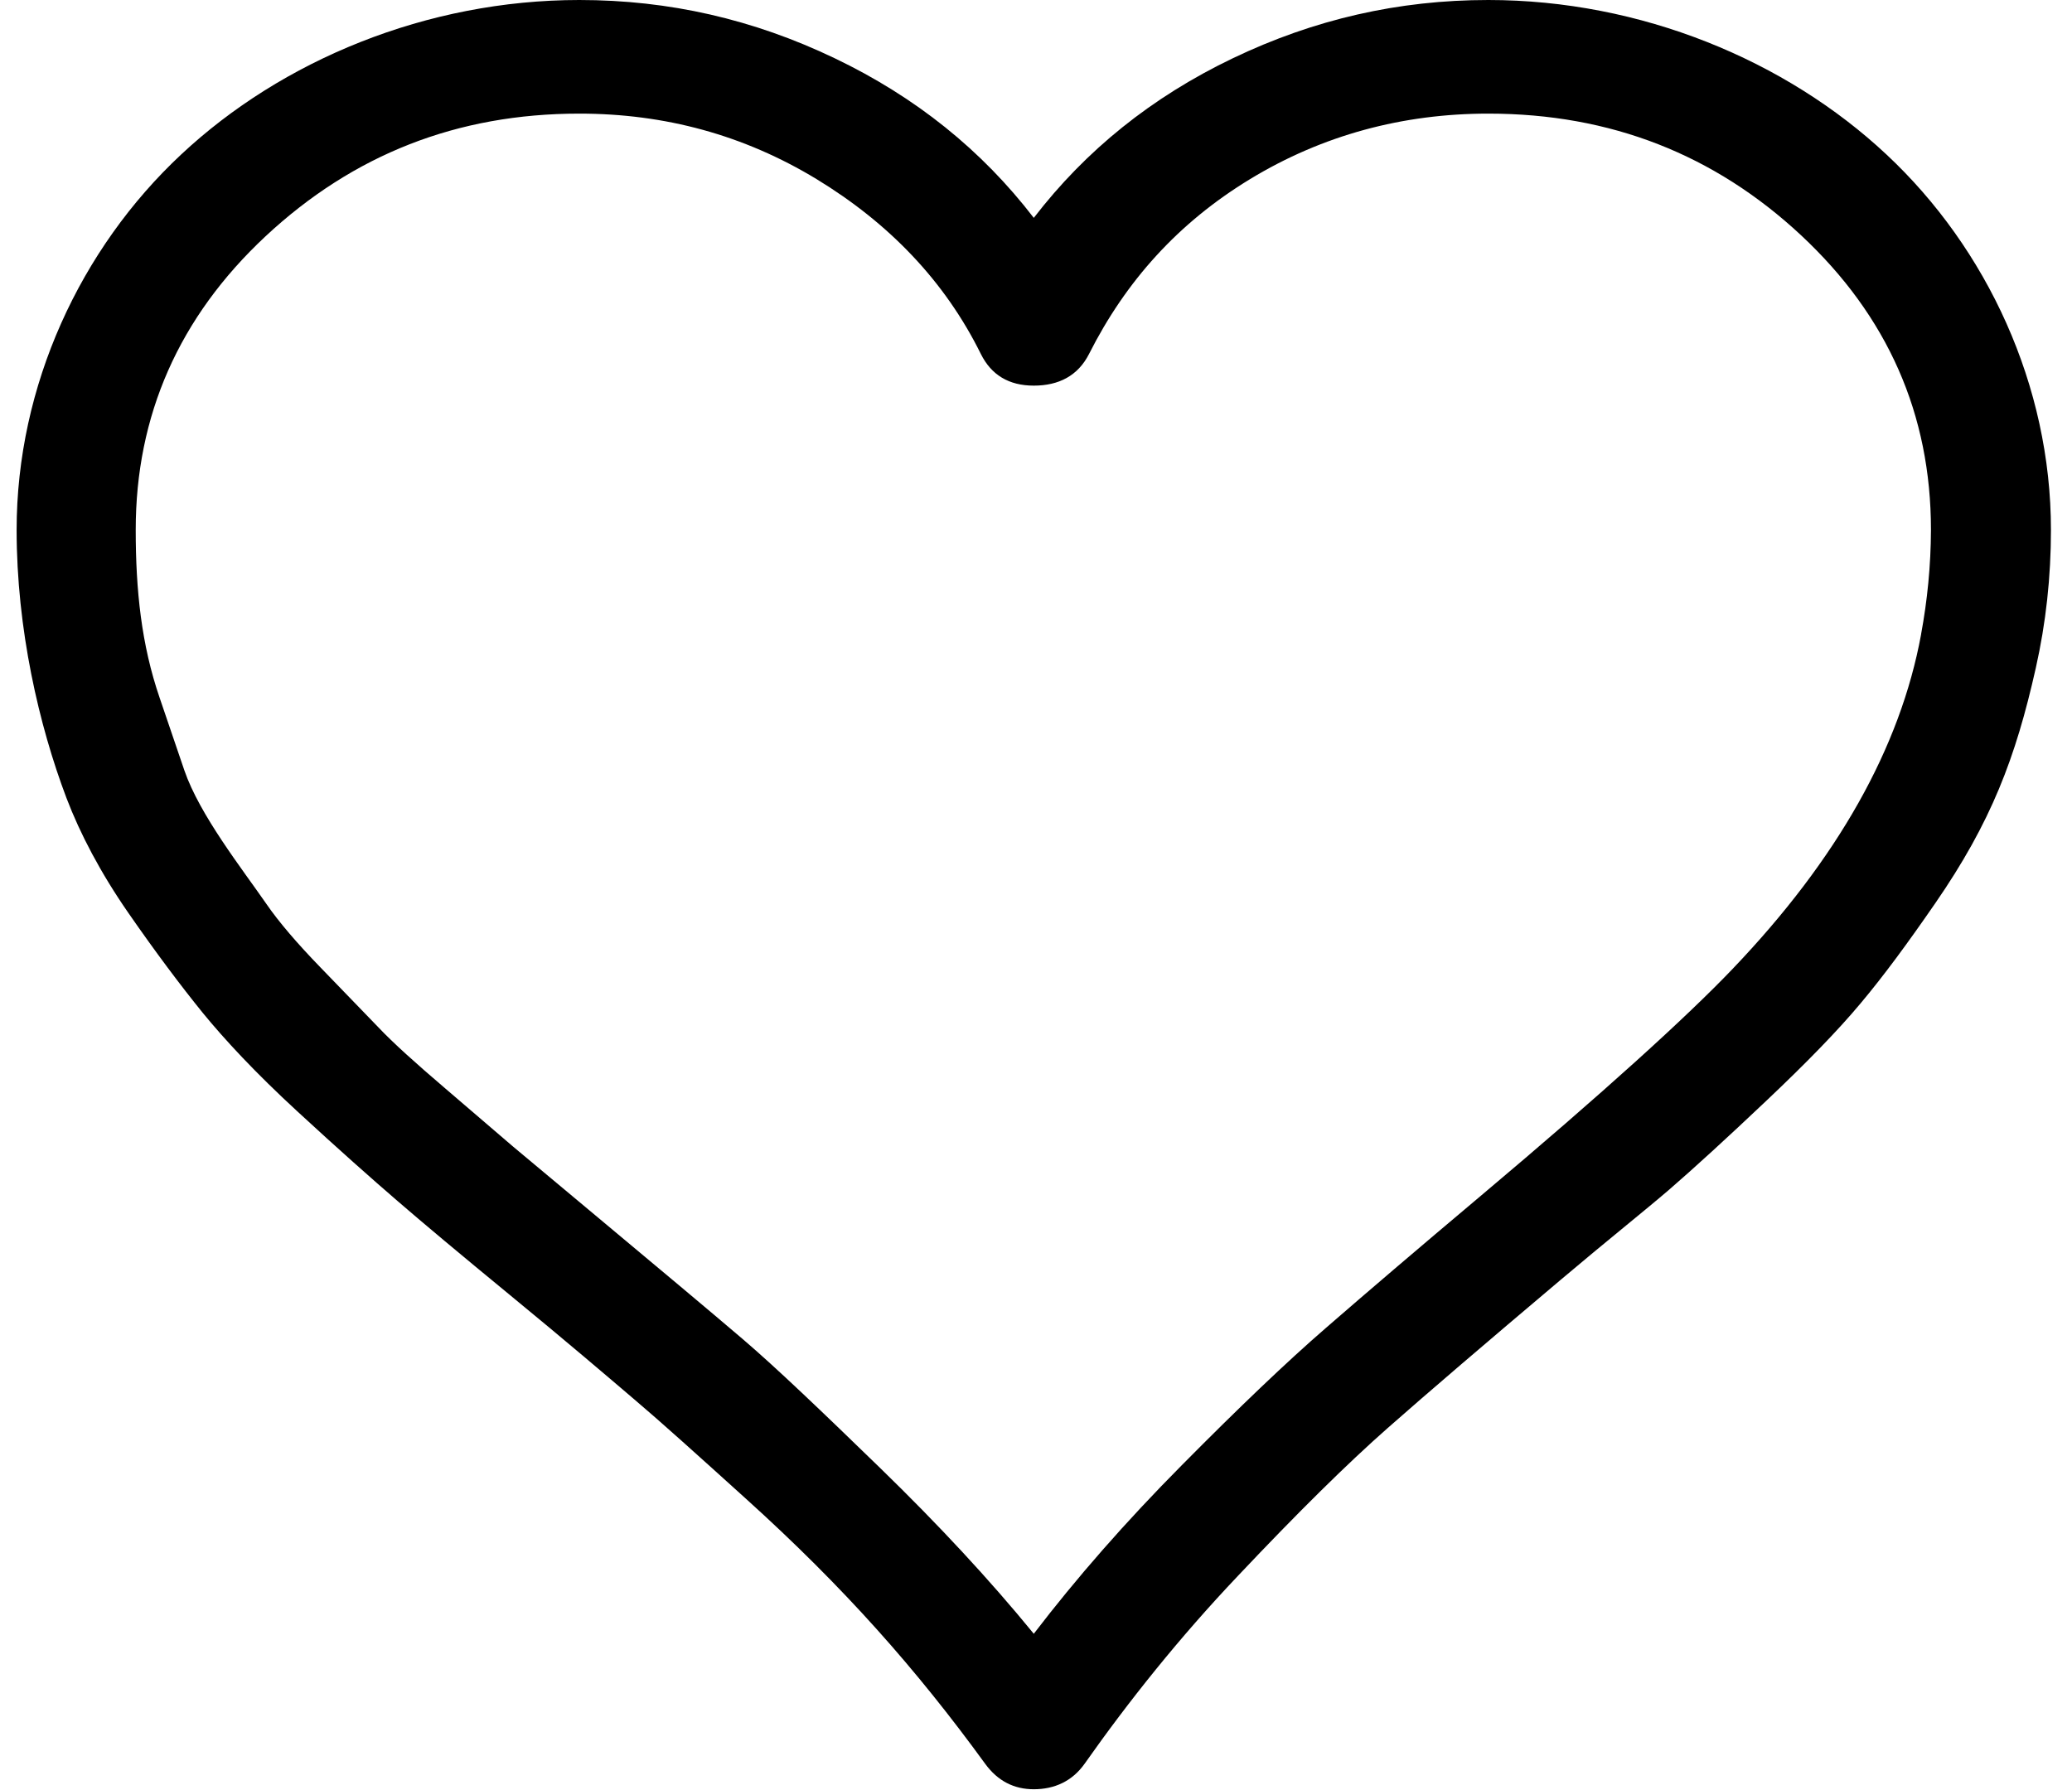
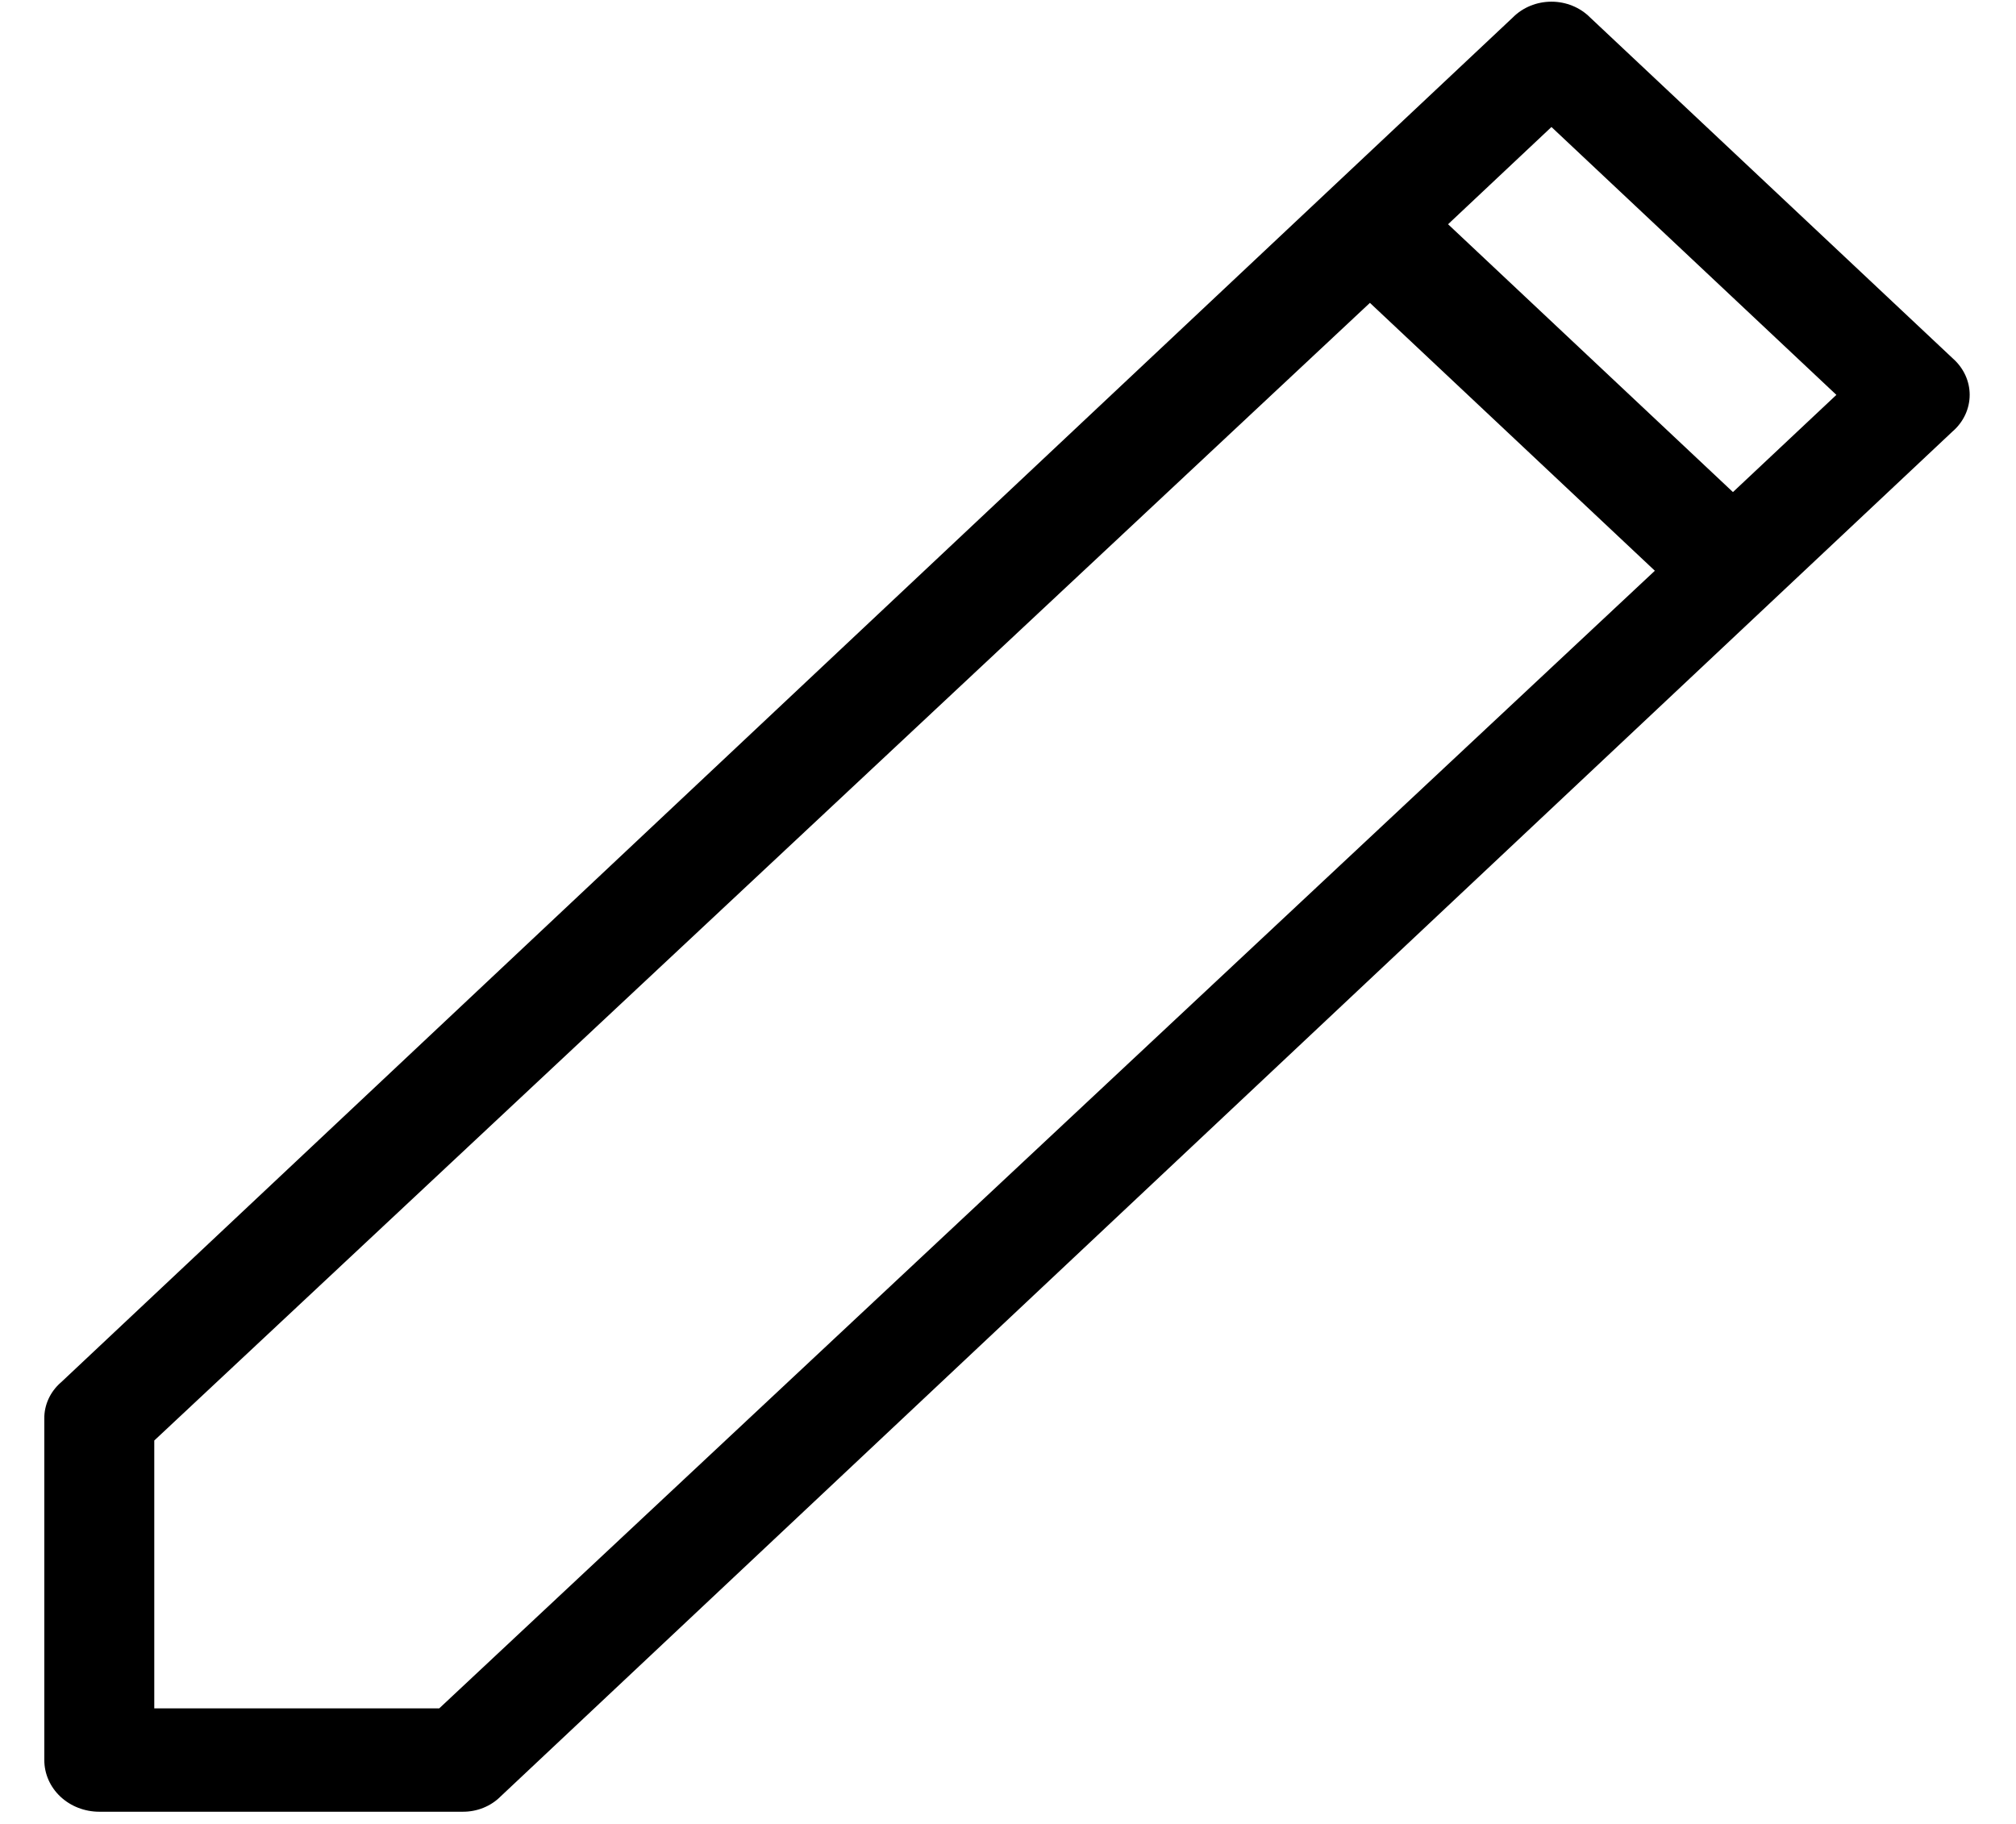
- <svg xmlns="http://www.w3.org/2000/svg" width="44" height="38" viewBox="0 0 44 38" fill="none">
-   <path fill-rule="evenodd" clip-rule="evenodd" d="M40.061 3.282C37.924 1.28 34.843 0 31.605 0C29.697 0 27.904 0.411 26.18 1.237C24.457 2.063 23.057 3.192 21.953 4.627C20.85 3.192 19.45 2.063 17.725 1.237C16.001 0.411 14.21 0 12.302 0C9.061 0 5.984 1.28 3.846 3.282C1.708 5.28 0.353 8.19 0.353 11.255C0.353 13.361 0.828 15.407 1.411 16.947C1.701 17.709 2.137 18.538 2.72 19.38C3.31 20.232 3.846 20.944 4.305 21.51C4.765 22.073 5.421 22.781 6.304 23.594C7.19 24.411 7.912 25.051 8.442 25.507C8.97 25.964 9.775 26.638 10.83 27.505C12.049 28.506 12.918 29.25 13.473 29.723C14.019 30.185 14.806 30.895 15.84 31.83C17.933 33.72 19.467 35.461 20.919 37.457C21.19 37.83 21.539 38 21.953 38C22.389 38 22.768 37.832 23.033 37.457C23.962 36.138 25.036 34.788 26.296 33.46C27.564 32.117 28.622 31.074 29.468 30.329C30.322 29.576 31.552 28.523 33.144 27.179C34.127 26.348 34.912 25.724 35.442 25.269C35.97 24.812 36.66 24.182 37.51 23.377C38.36 22.573 39.032 21.883 39.508 21.312C39.997 20.731 40.514 20.027 41.095 19.185C42.283 17.463 42.802 16.1 43.231 14.188C43.446 13.232 43.553 12.252 43.553 11.255C43.553 8.19 42.197 5.279 40.061 3.282ZM40.796 13.471C40.353 15.881 39.02 18.246 36.796 20.574C35.827 21.59 34.045 23.209 31.444 25.398C30.094 26.534 29.008 27.462 28.157 28.202C27.329 28.919 26.312 29.89 25.102 31.112C23.9 32.323 22.849 33.526 21.953 34.698C21.011 33.545 19.926 32.378 18.691 31.178C17.445 29.968 16.484 29.048 15.773 28.44C15.06 27.831 13.976 26.925 12.487 25.681L10.9 24.355L9.455 23.116C8.827 22.58 8.343 22.145 8.03 21.813C7.723 21.493 7.316 21.075 6.811 20.552C6.306 20.032 5.917 19.575 5.663 19.206C5.136 18.445 4.241 17.309 3.915 16.361L3.389 14.817C3.003 13.692 2.882 12.536 2.882 11.255C2.882 8.822 3.801 6.735 5.638 5.019C7.501 3.282 9.708 2.413 12.302 2.413C14.119 2.413 15.794 2.867 17.337 3.802C18.875 4.737 20.062 5.967 20.828 7.516C21.051 7.966 21.427 8.19 21.953 8.19C22.482 8.19 22.891 7.982 23.127 7.516C23.902 5.981 25.01 4.737 26.549 3.802C28.089 2.867 29.791 2.413 31.605 2.413C34.201 2.413 36.408 3.282 38.247 4.997C40.085 6.712 41.005 8.799 41.005 11.255C41.002 12.015 40.928 12.753 40.795 13.471L40.796 13.471Z" fill="black" />
+ <svg xmlns="http://www.w3.org/2000/svg" width="42" height="38" viewBox="0 0 42 38" fill="none">
+   <path d="M0.923 29.559V36.67V36.669C0.923 36.955 1.043 37.229 1.258 37.431C1.473 37.633 1.765 37.746 2.069 37.746H9.632C9.936 37.75 10.227 37.633 10.434 37.423L40.687 8.981H40.688C40.909 8.785 41.035 8.512 41.035 8.226C41.035 7.941 40.909 7.668 40.688 7.472L33.124 0.361V0.361C32.916 0.153 32.626 0.035 32.322 0.035C32.018 0.035 31.727 0.153 31.52 0.361L1.267 28.804H1.266C1.044 28.999 0.919 29.273 0.923 29.559ZM32.322 2.646L38.258 8.227L36.103 10.252L30.168 4.672L32.322 2.646ZM3.214 30.012L28.54 6.31L34.476 11.891L9.15 35.593H3.214V30.012Z" fill="black" />
</svg>
